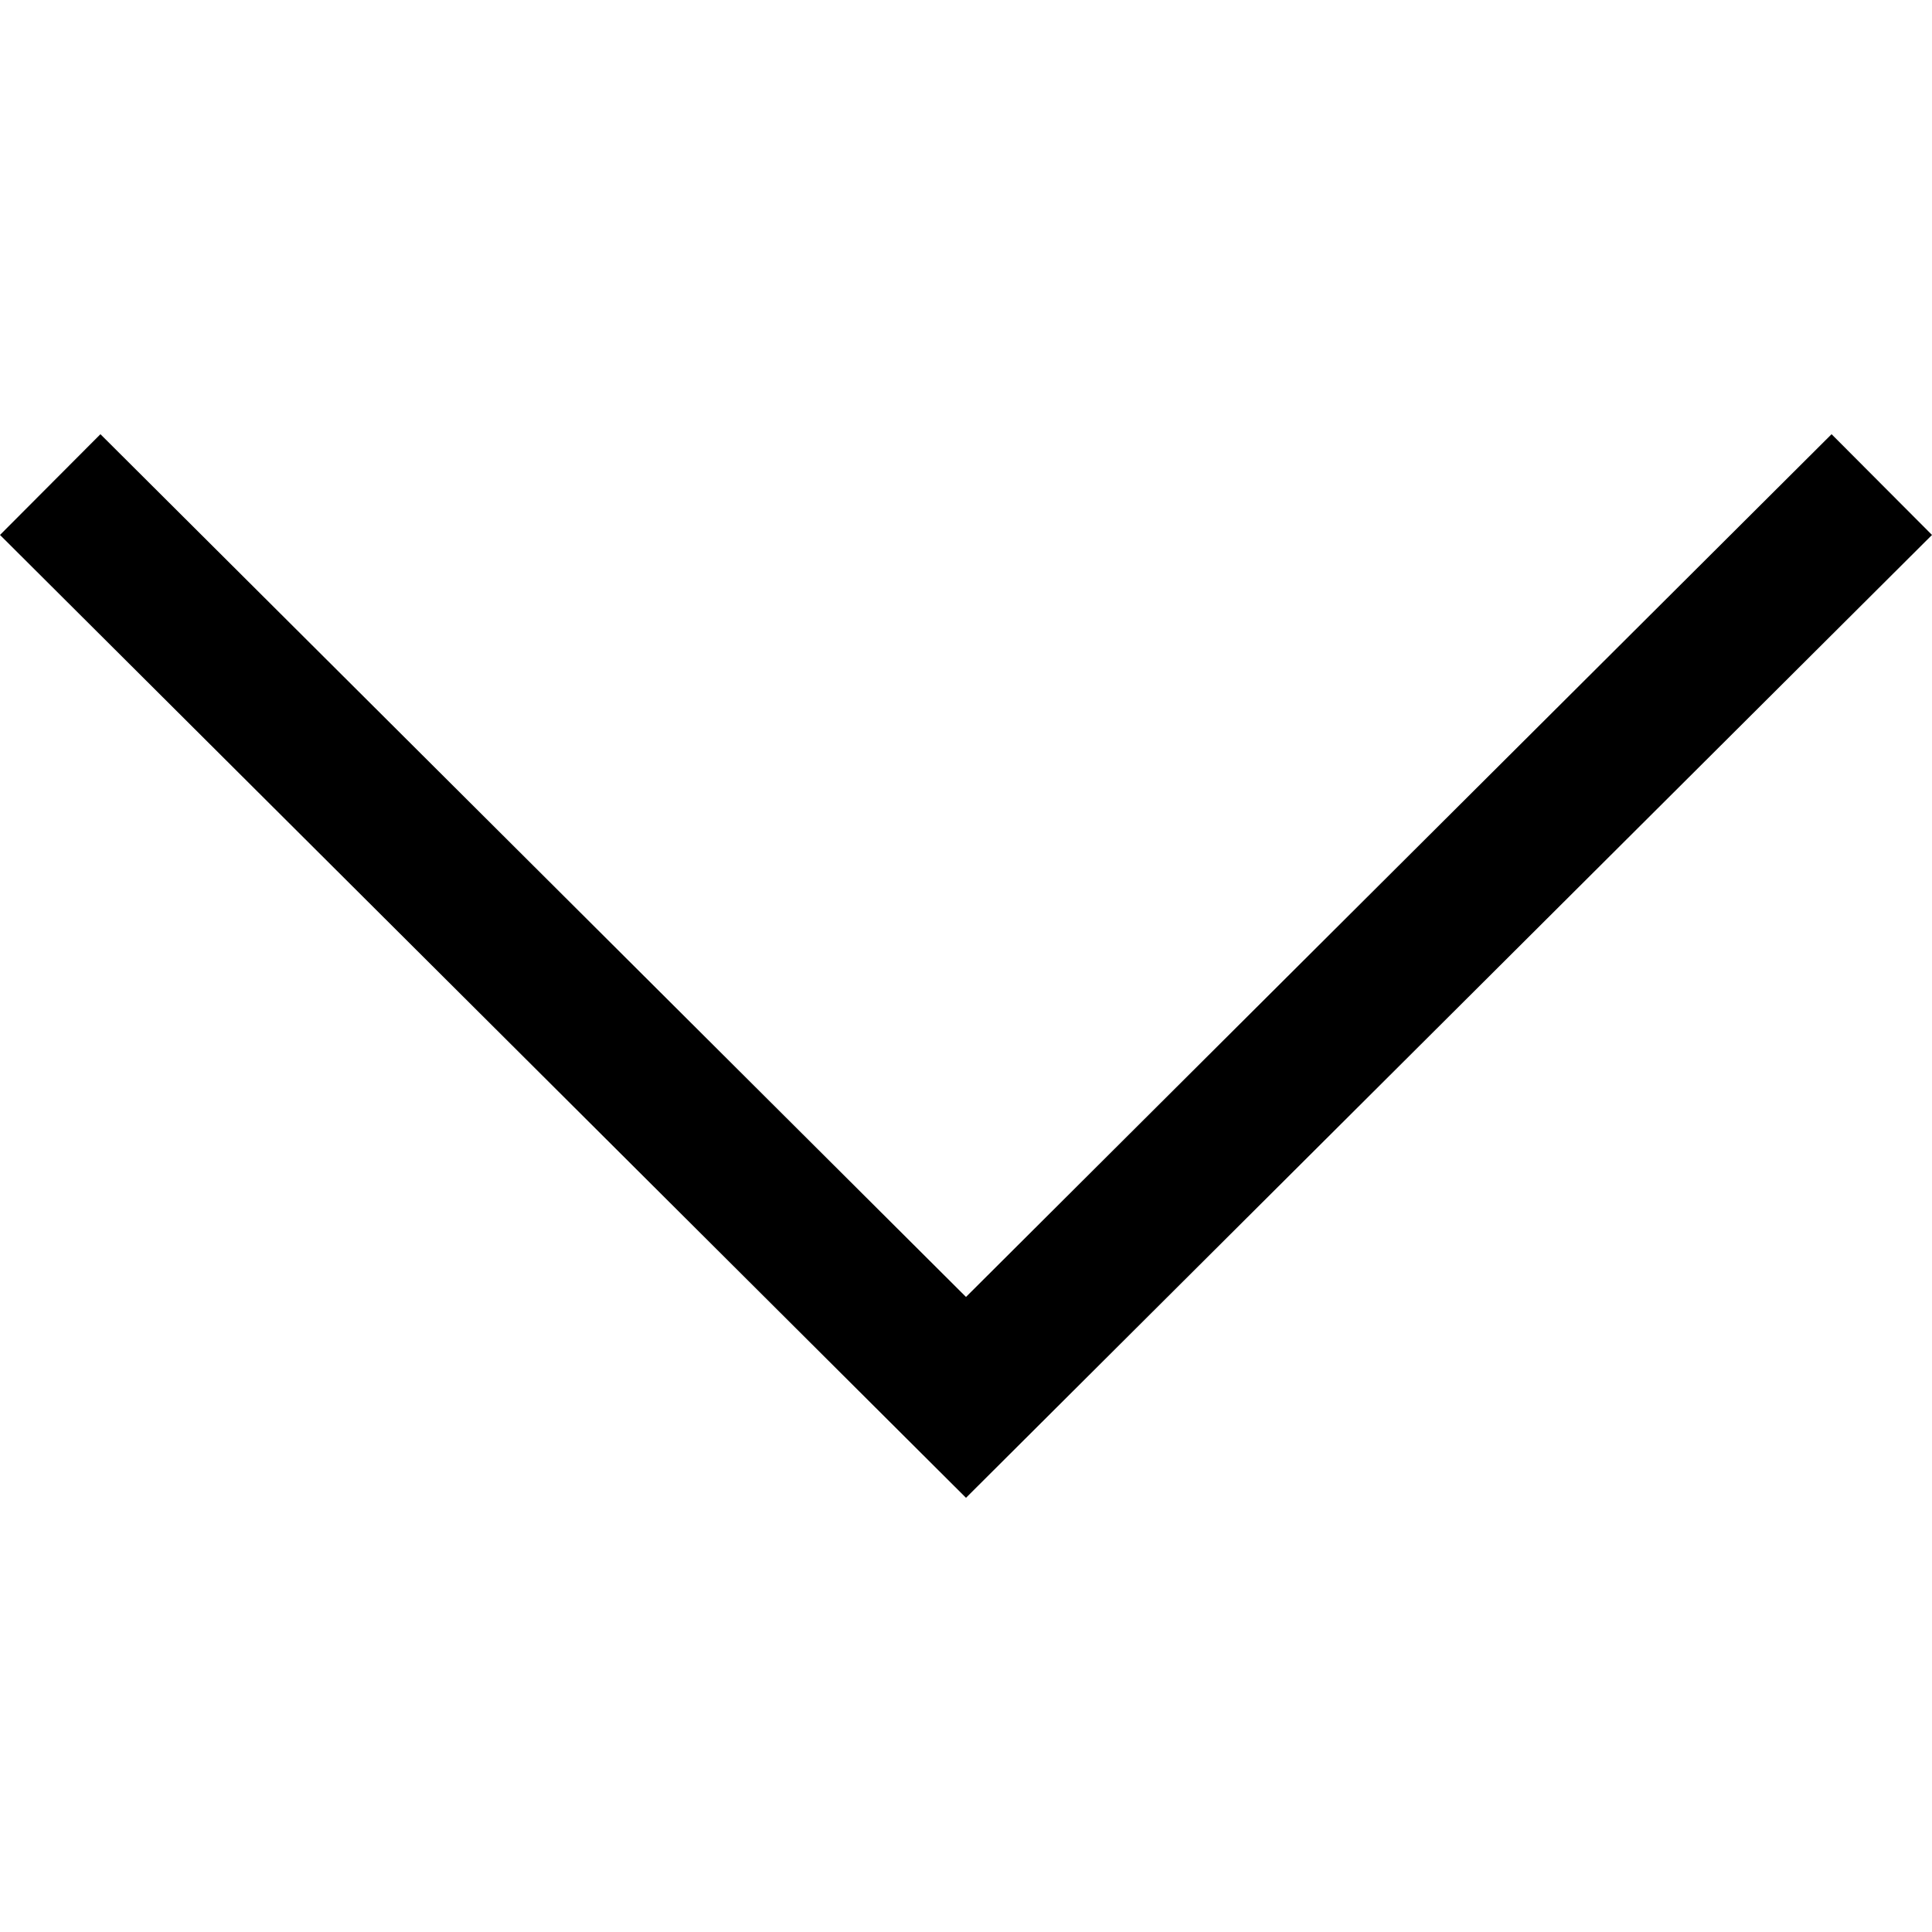
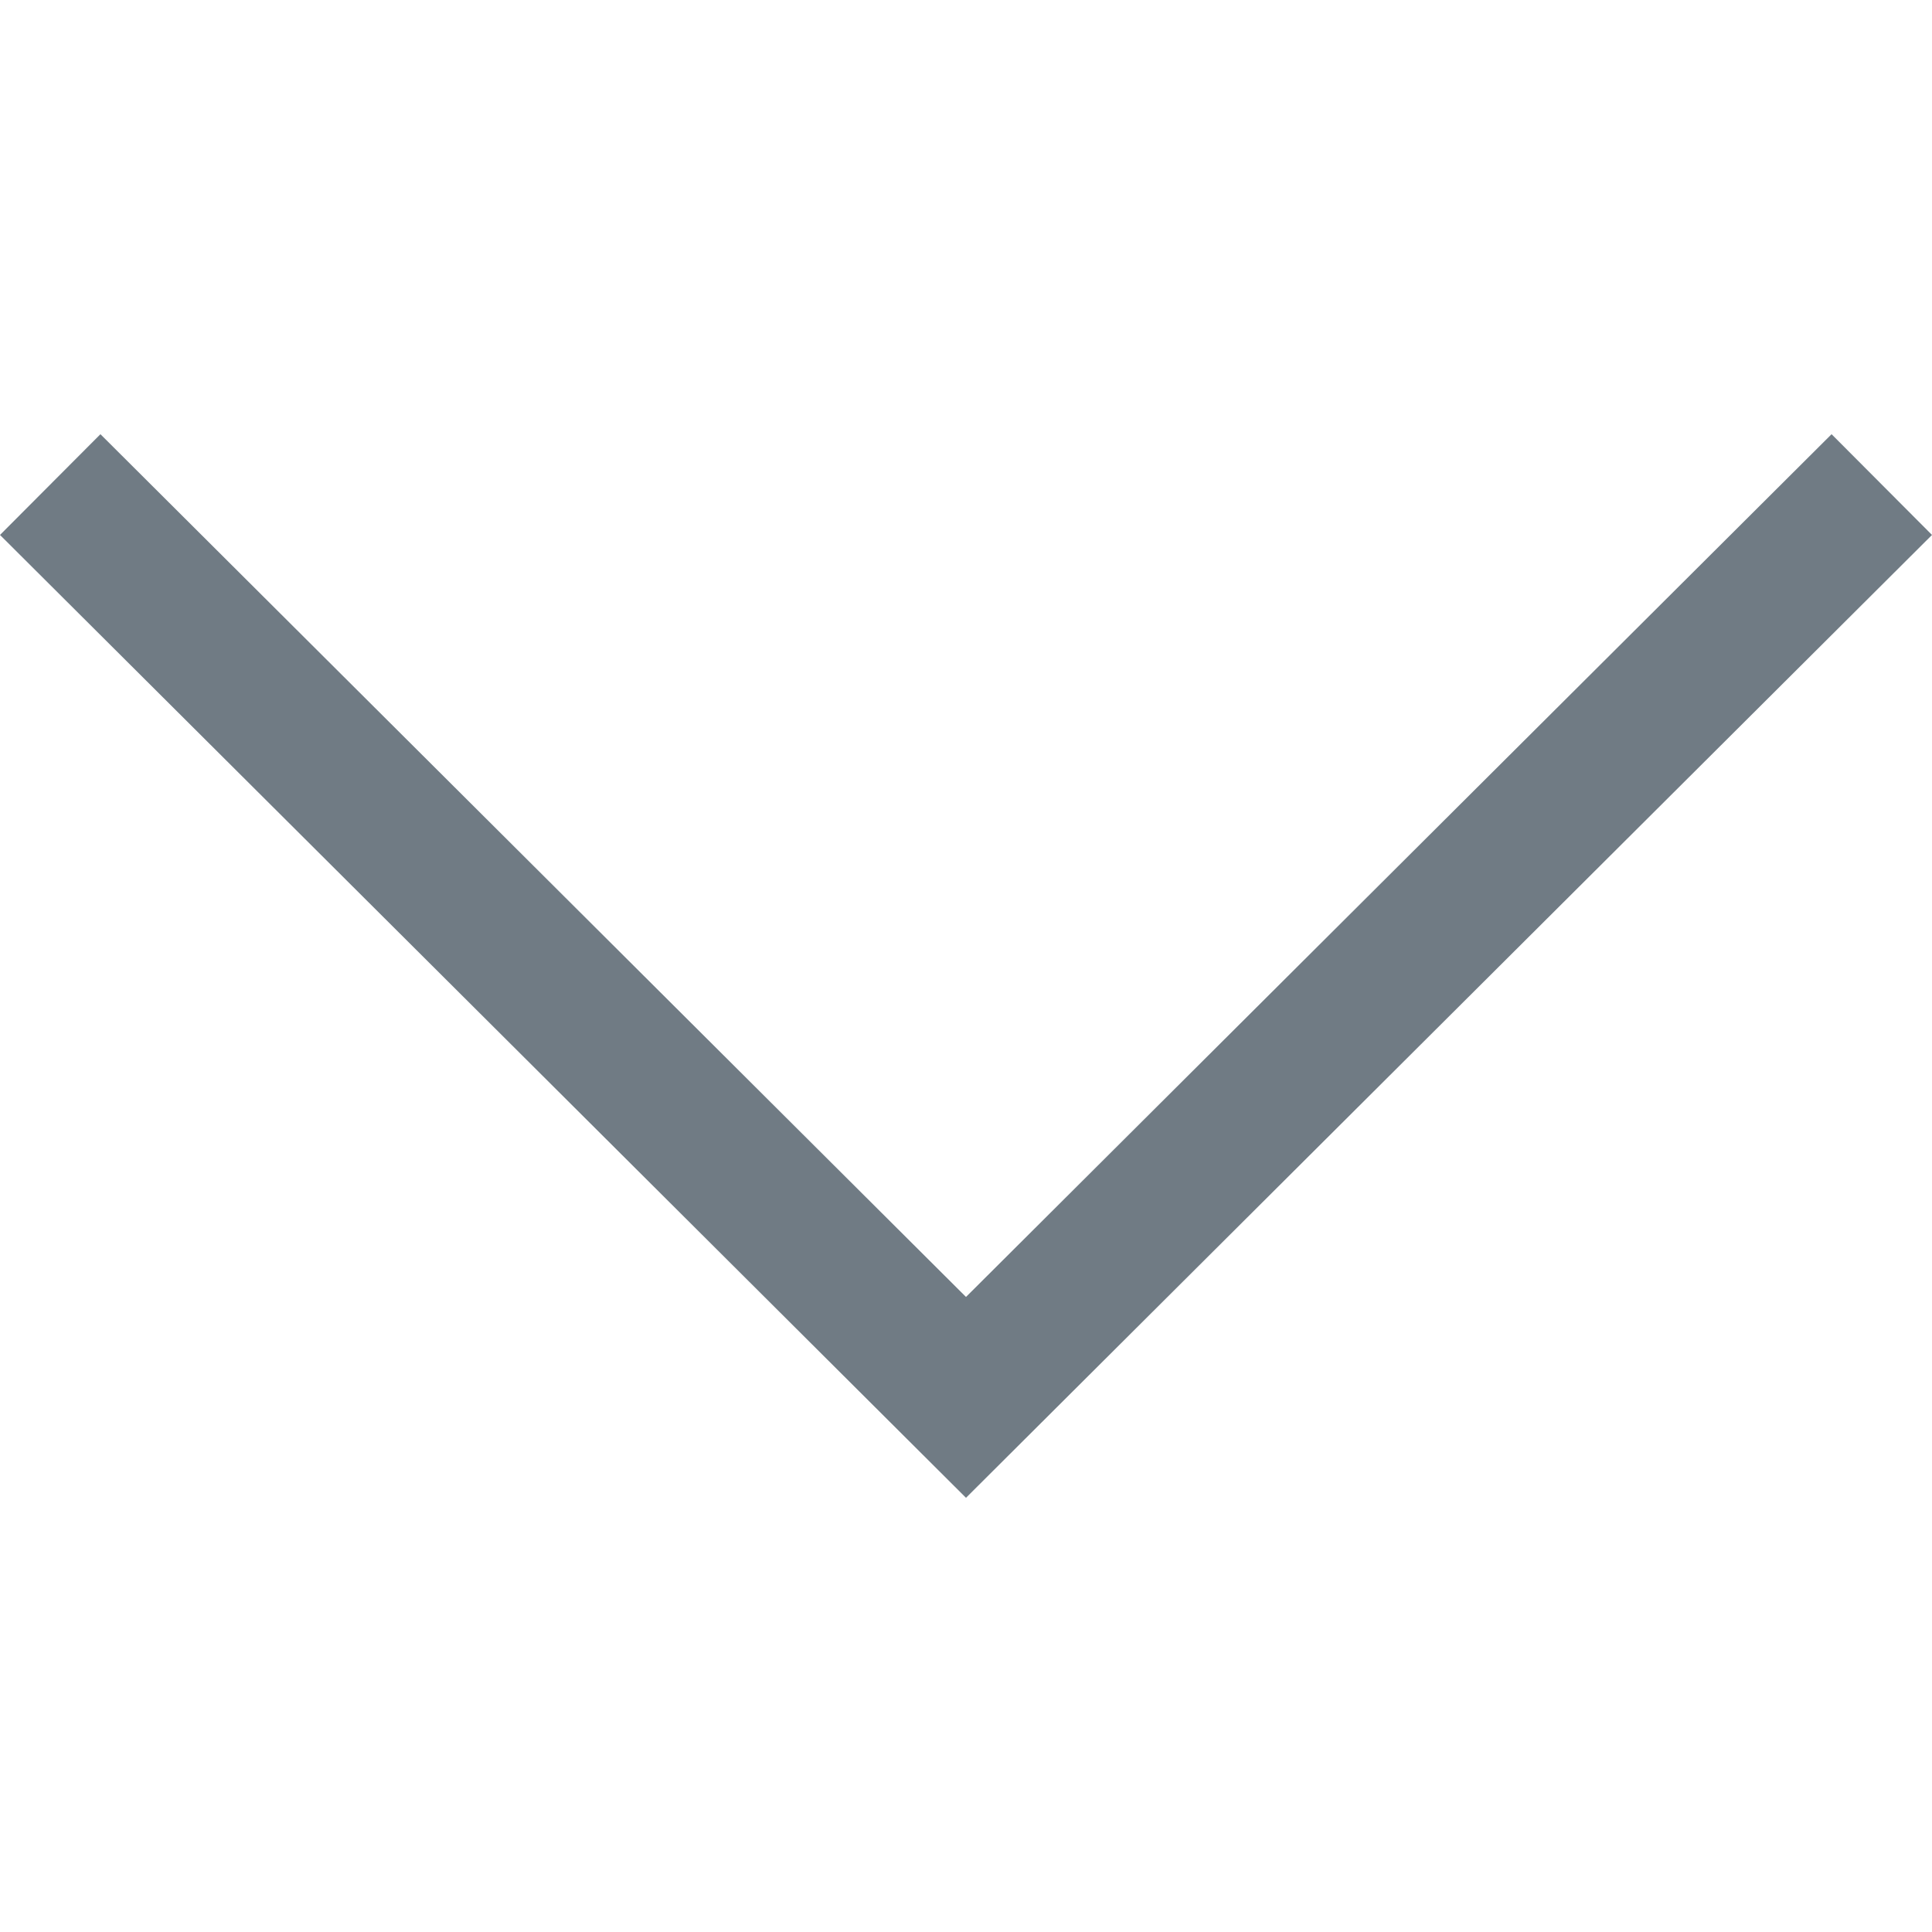
<svg xmlns="http://www.w3.org/2000/svg" version="1.1" id="Layer_1" x="0px" y="0px" viewBox="0 0 407.437 407.437" style="enable-background:new 0 0 407.437 407.437;" xml:space="preserve">
-   <polygon points="386.258,91.567 203.718,273.512 21.179,91.567 0,112.815 203.718,315.87 407.437,112.815 " />
-   <g>
- </g>
-   <g>
- </g>
-   <g>
- </g>
-   <g>
- </g>
-   <g>
- </g>
-   <g>
- </g>
-   <g>
- </g>
-   <g>
- </g>
-   <g>
- </g>
-   <g>
- </g>
-   <g>
- </g>
-   <g>
- </g>
-   <g>
- </g>
-   <g>
- </g>
-   <g>
- </g>
+   <polygon points="386.258,91.567 203.718,273.512 21.179,91.567 0,112.815 203.718,315.87 407.437,112.815 " fill="#707B84" />
</svg>
